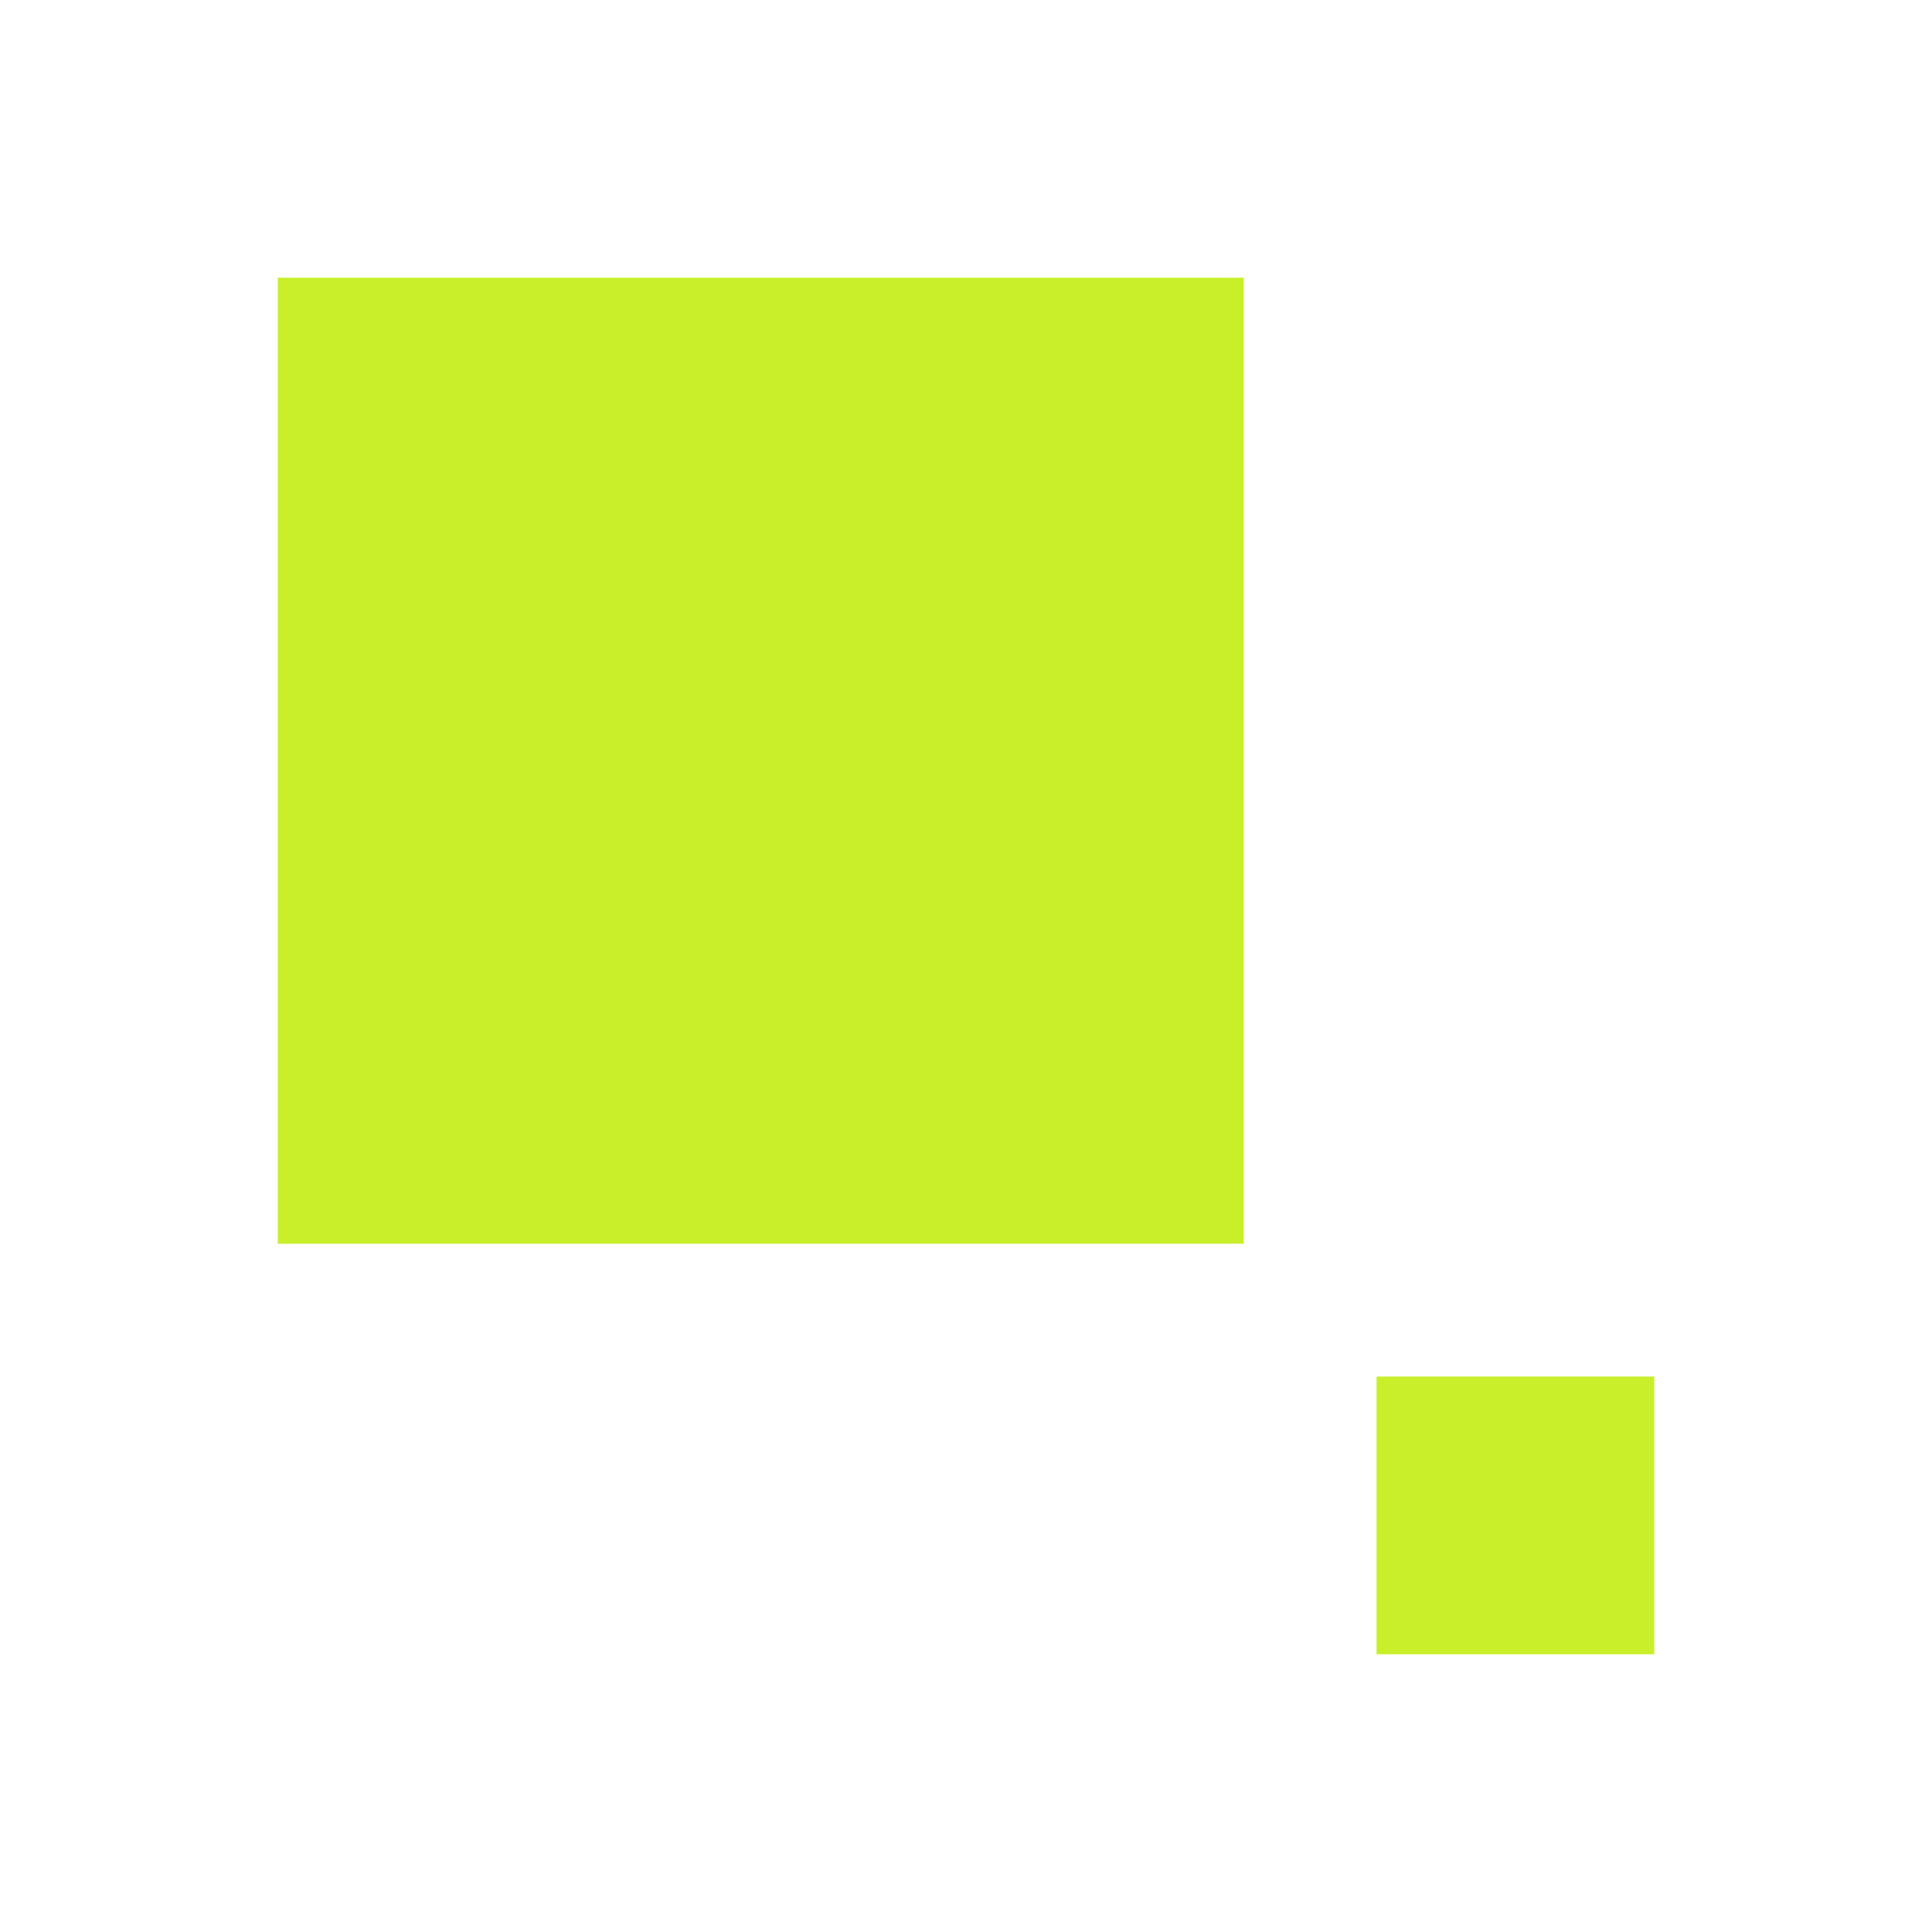
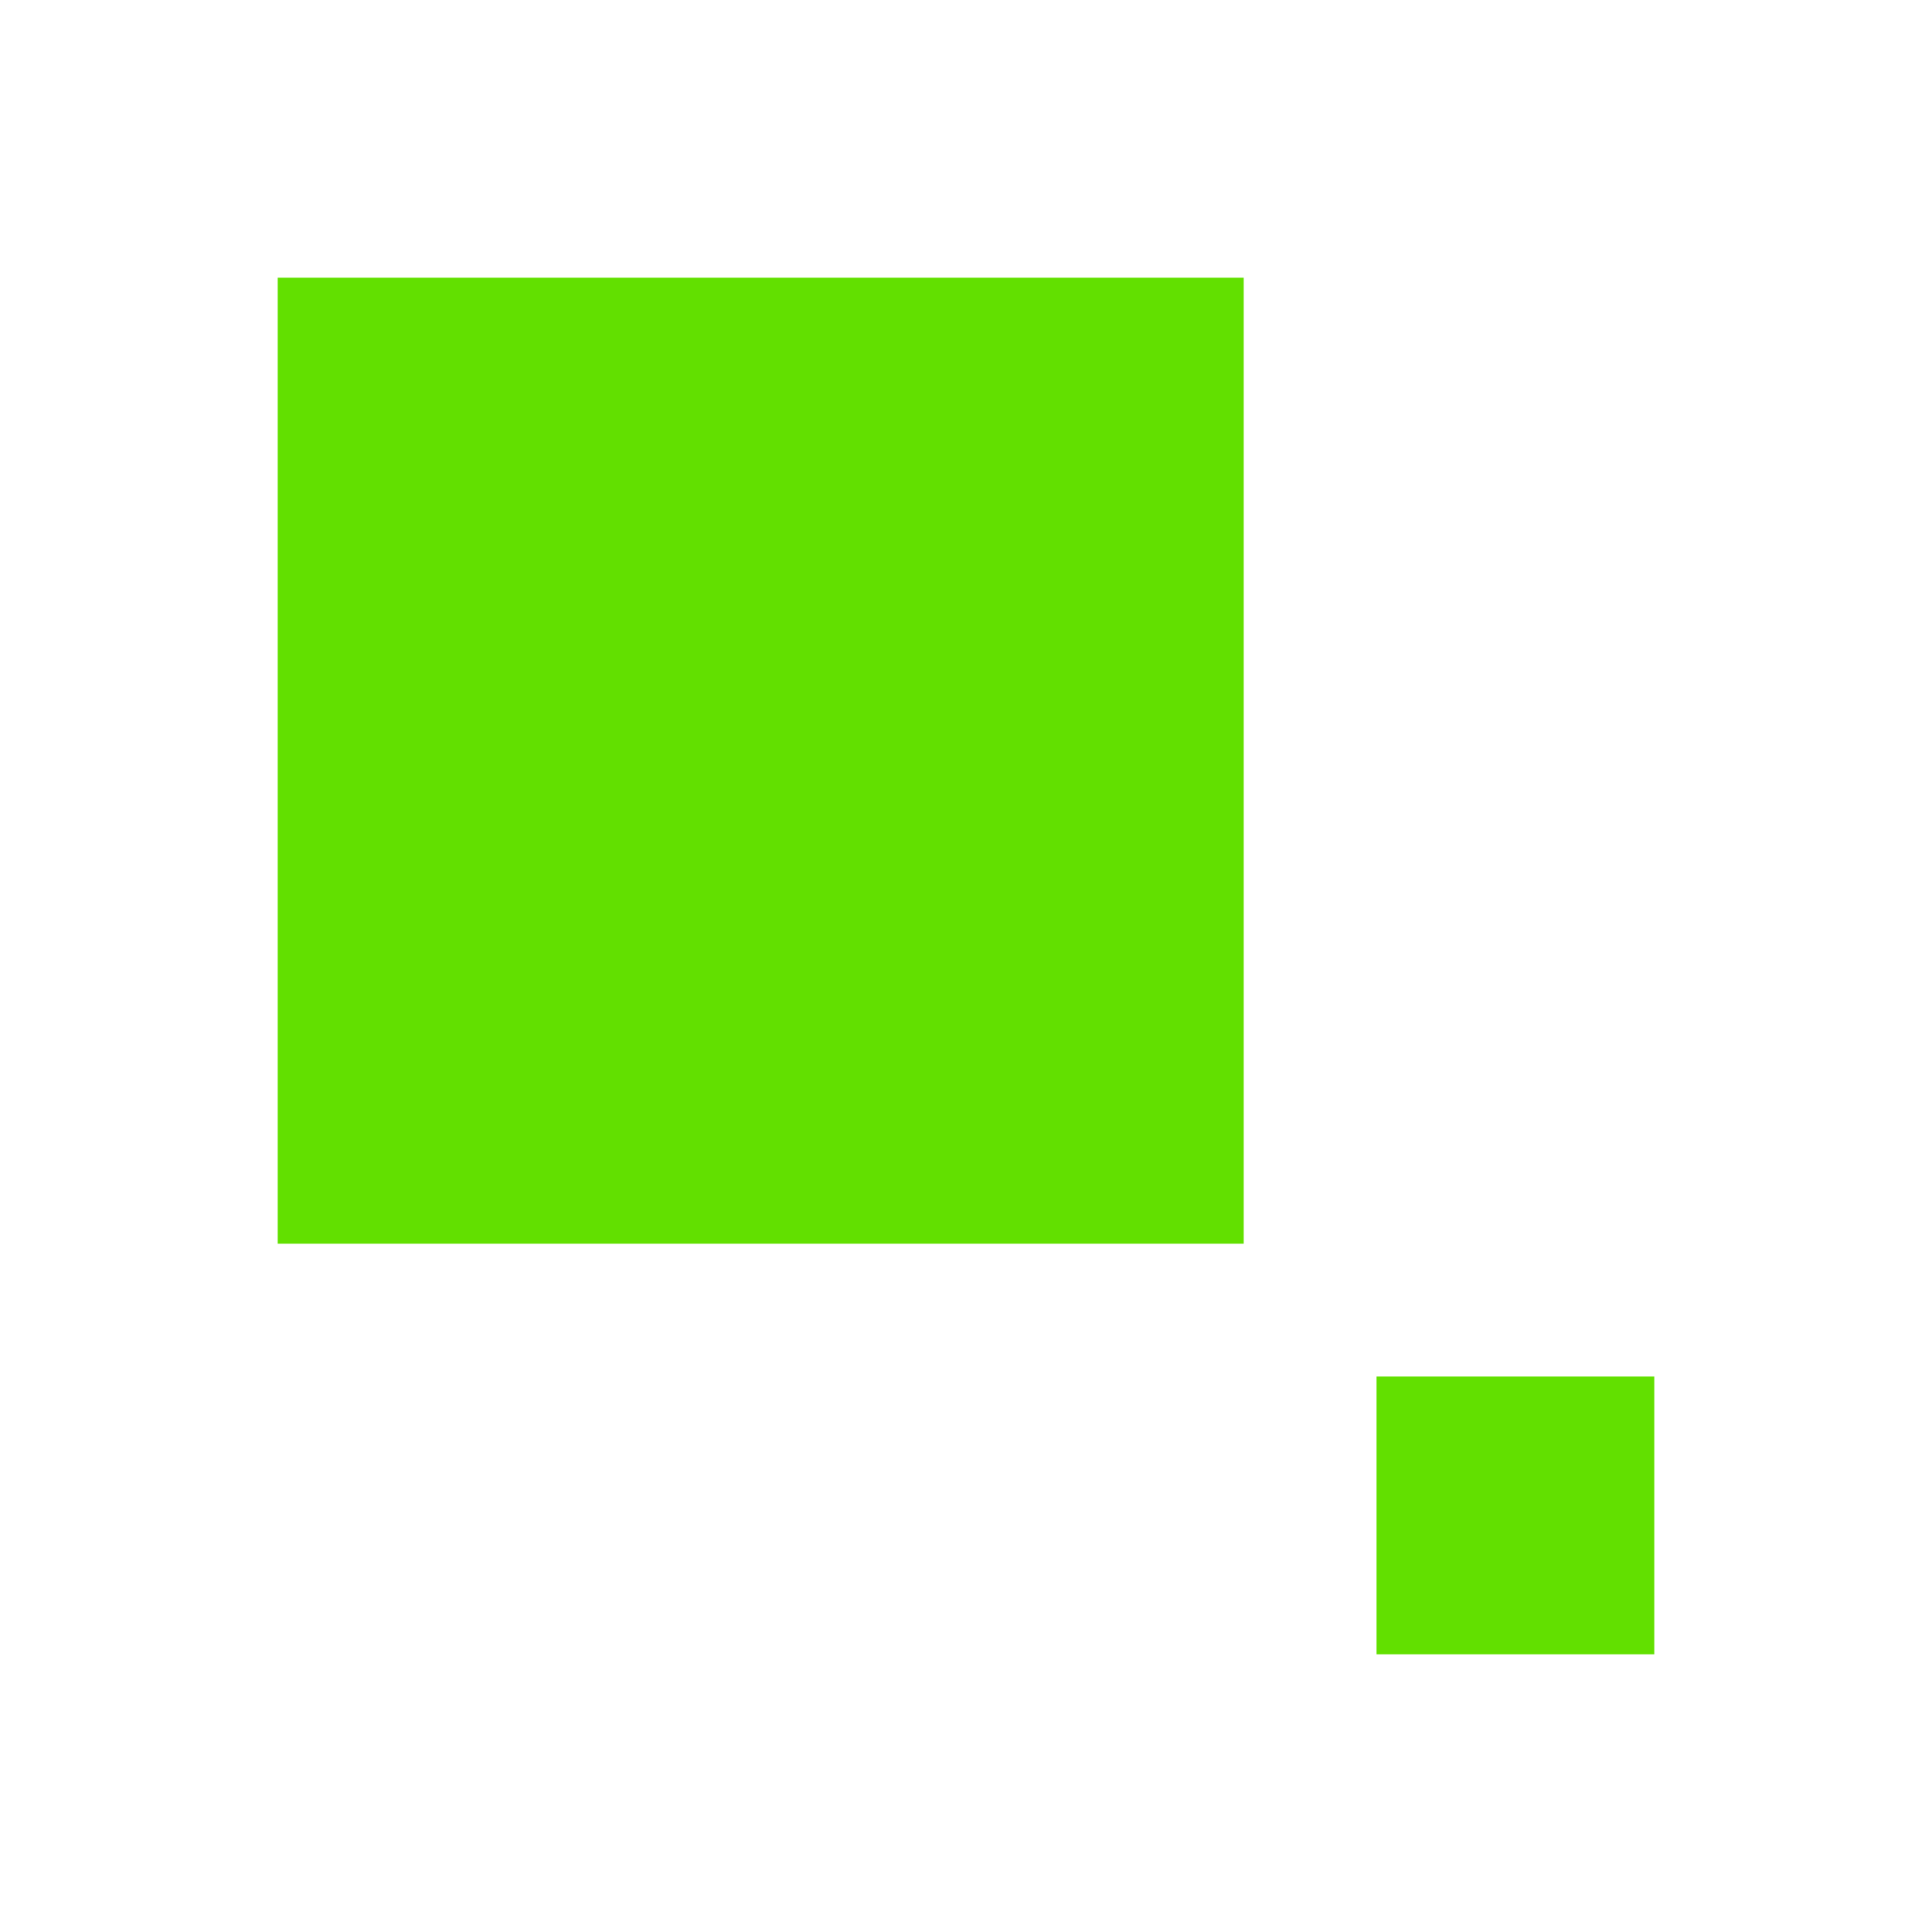
<svg xmlns="http://www.w3.org/2000/svg" viewBox="0 0 512 512" role="img" aria-label="Pixelpoint">
-   <rect x="73.600" y="73.600" width="256.000" height="256.000" fill="#C8EF2A" />
-   <rect x="364.800" y="364.800" width="73.600" height="73.600" fill="#C8EF2A" />
+   <rect x="73.600" y="73.600" width="256.000" height="256.000" fill="#62E000" />
+   <rect x="364.800" y="364.800" width="73.600" height="73.600" fill="#62E000" />
</svg>
